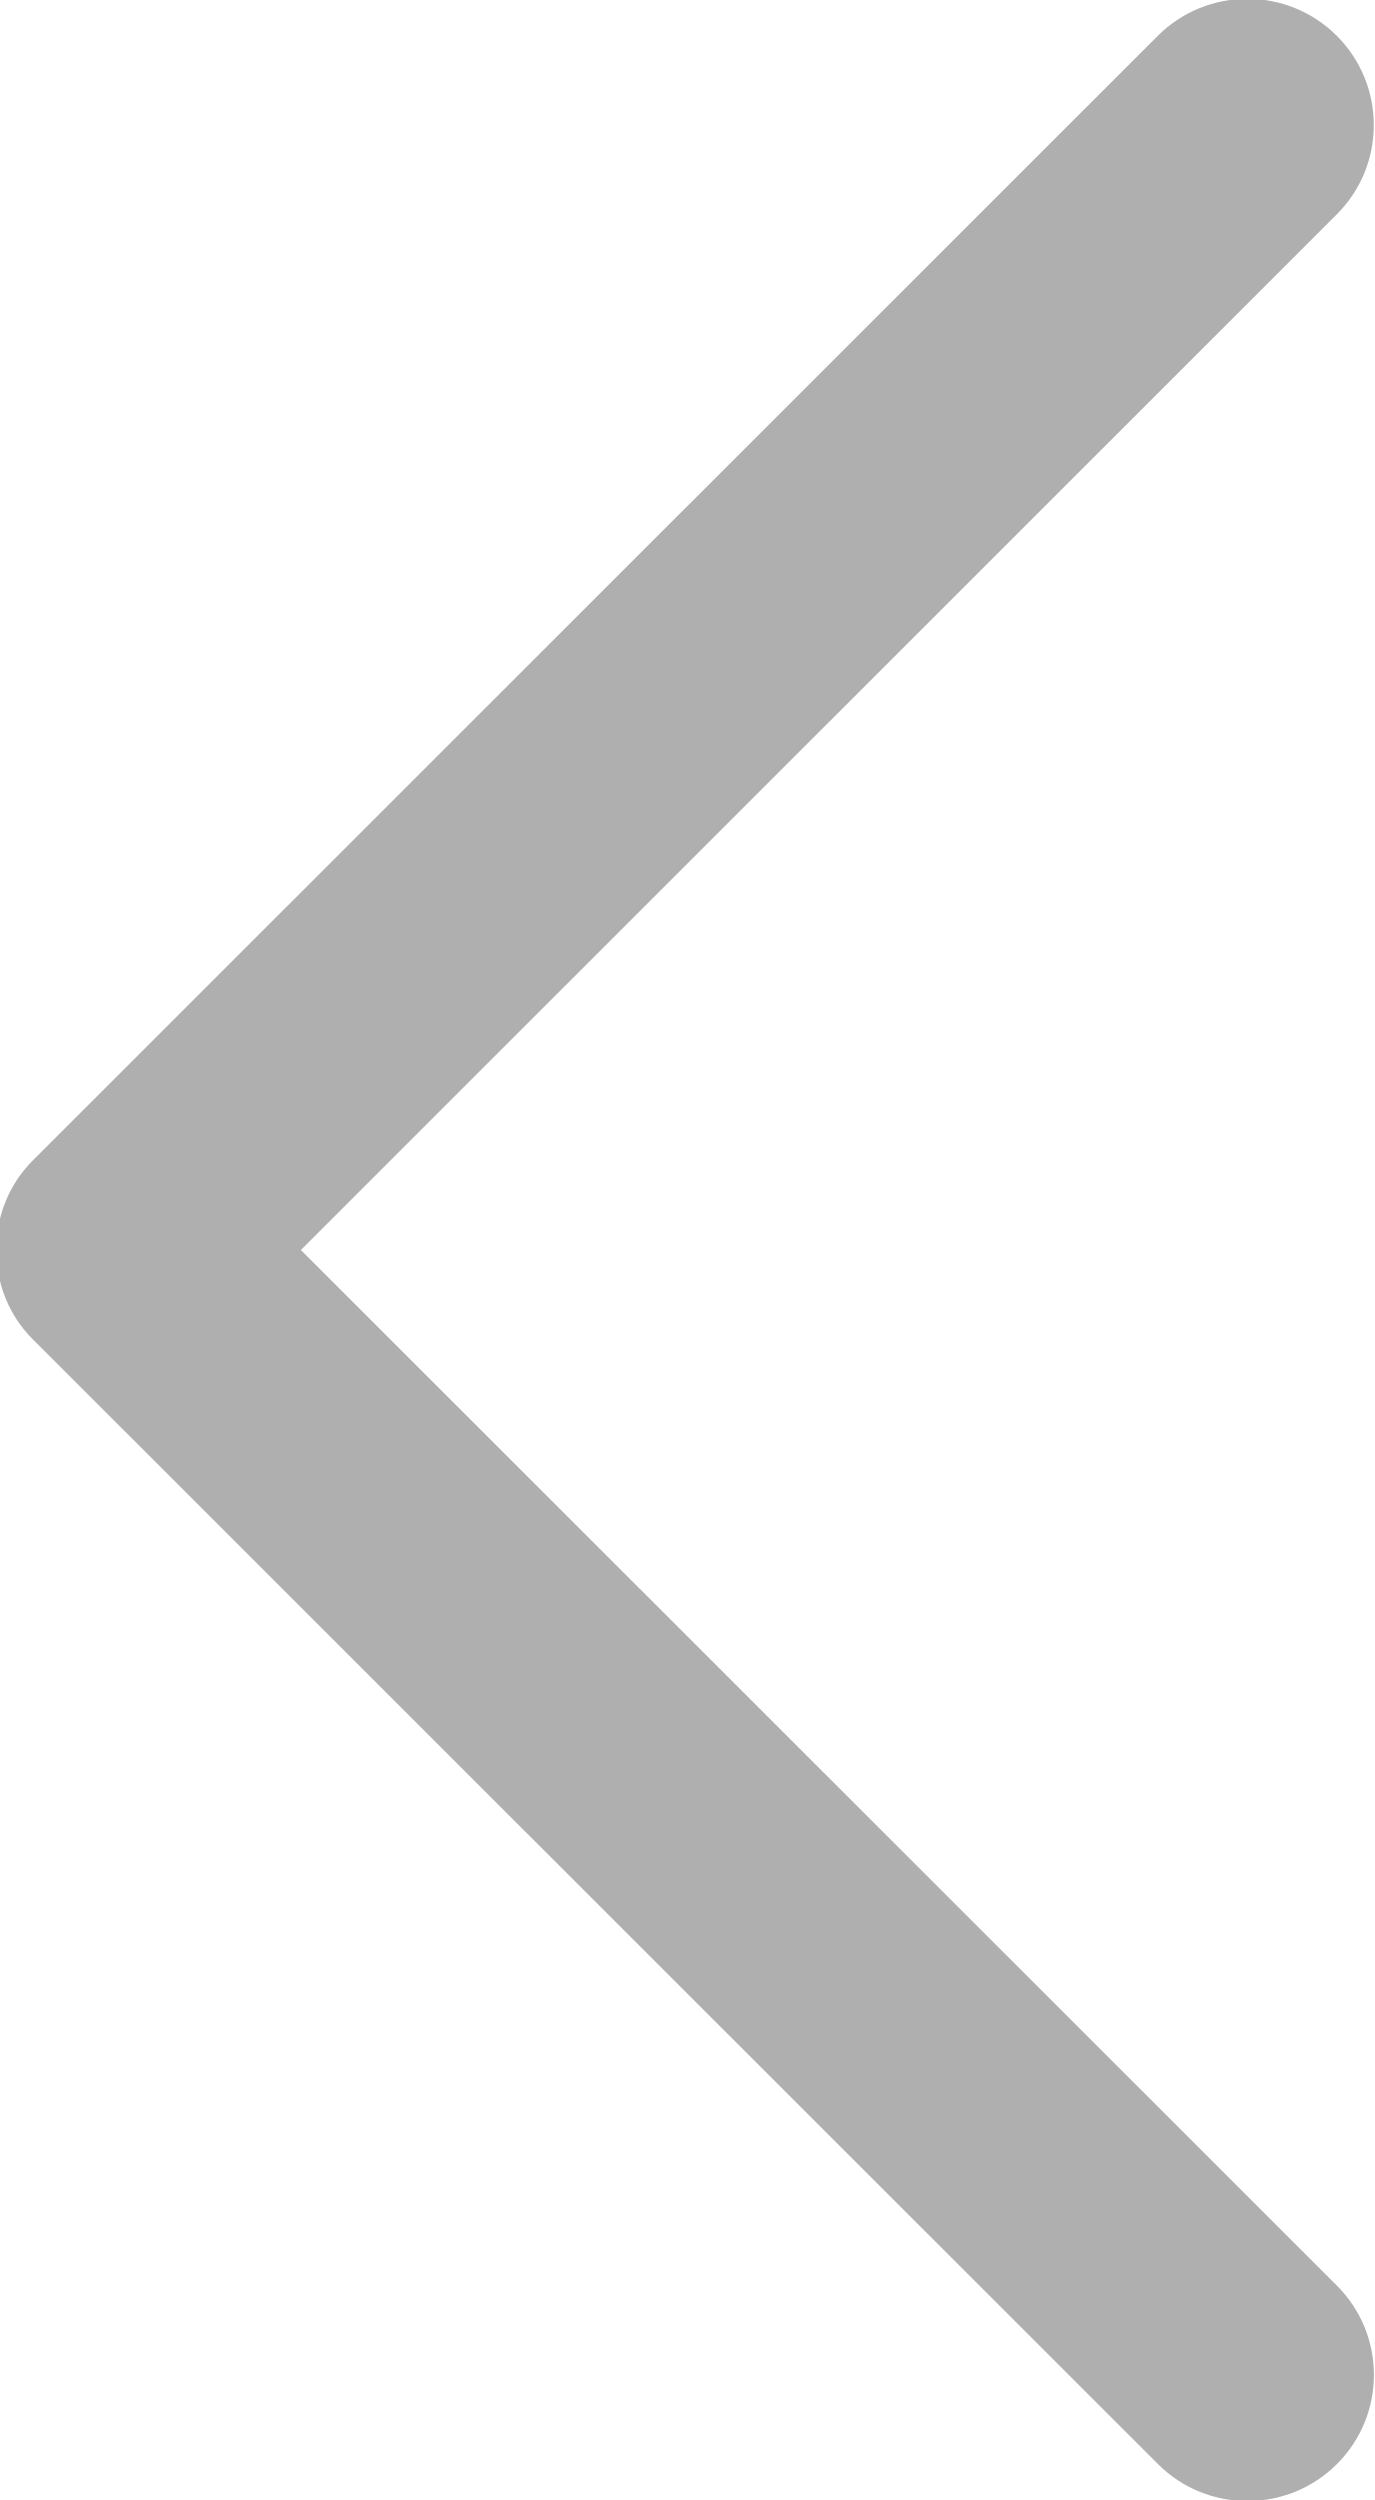
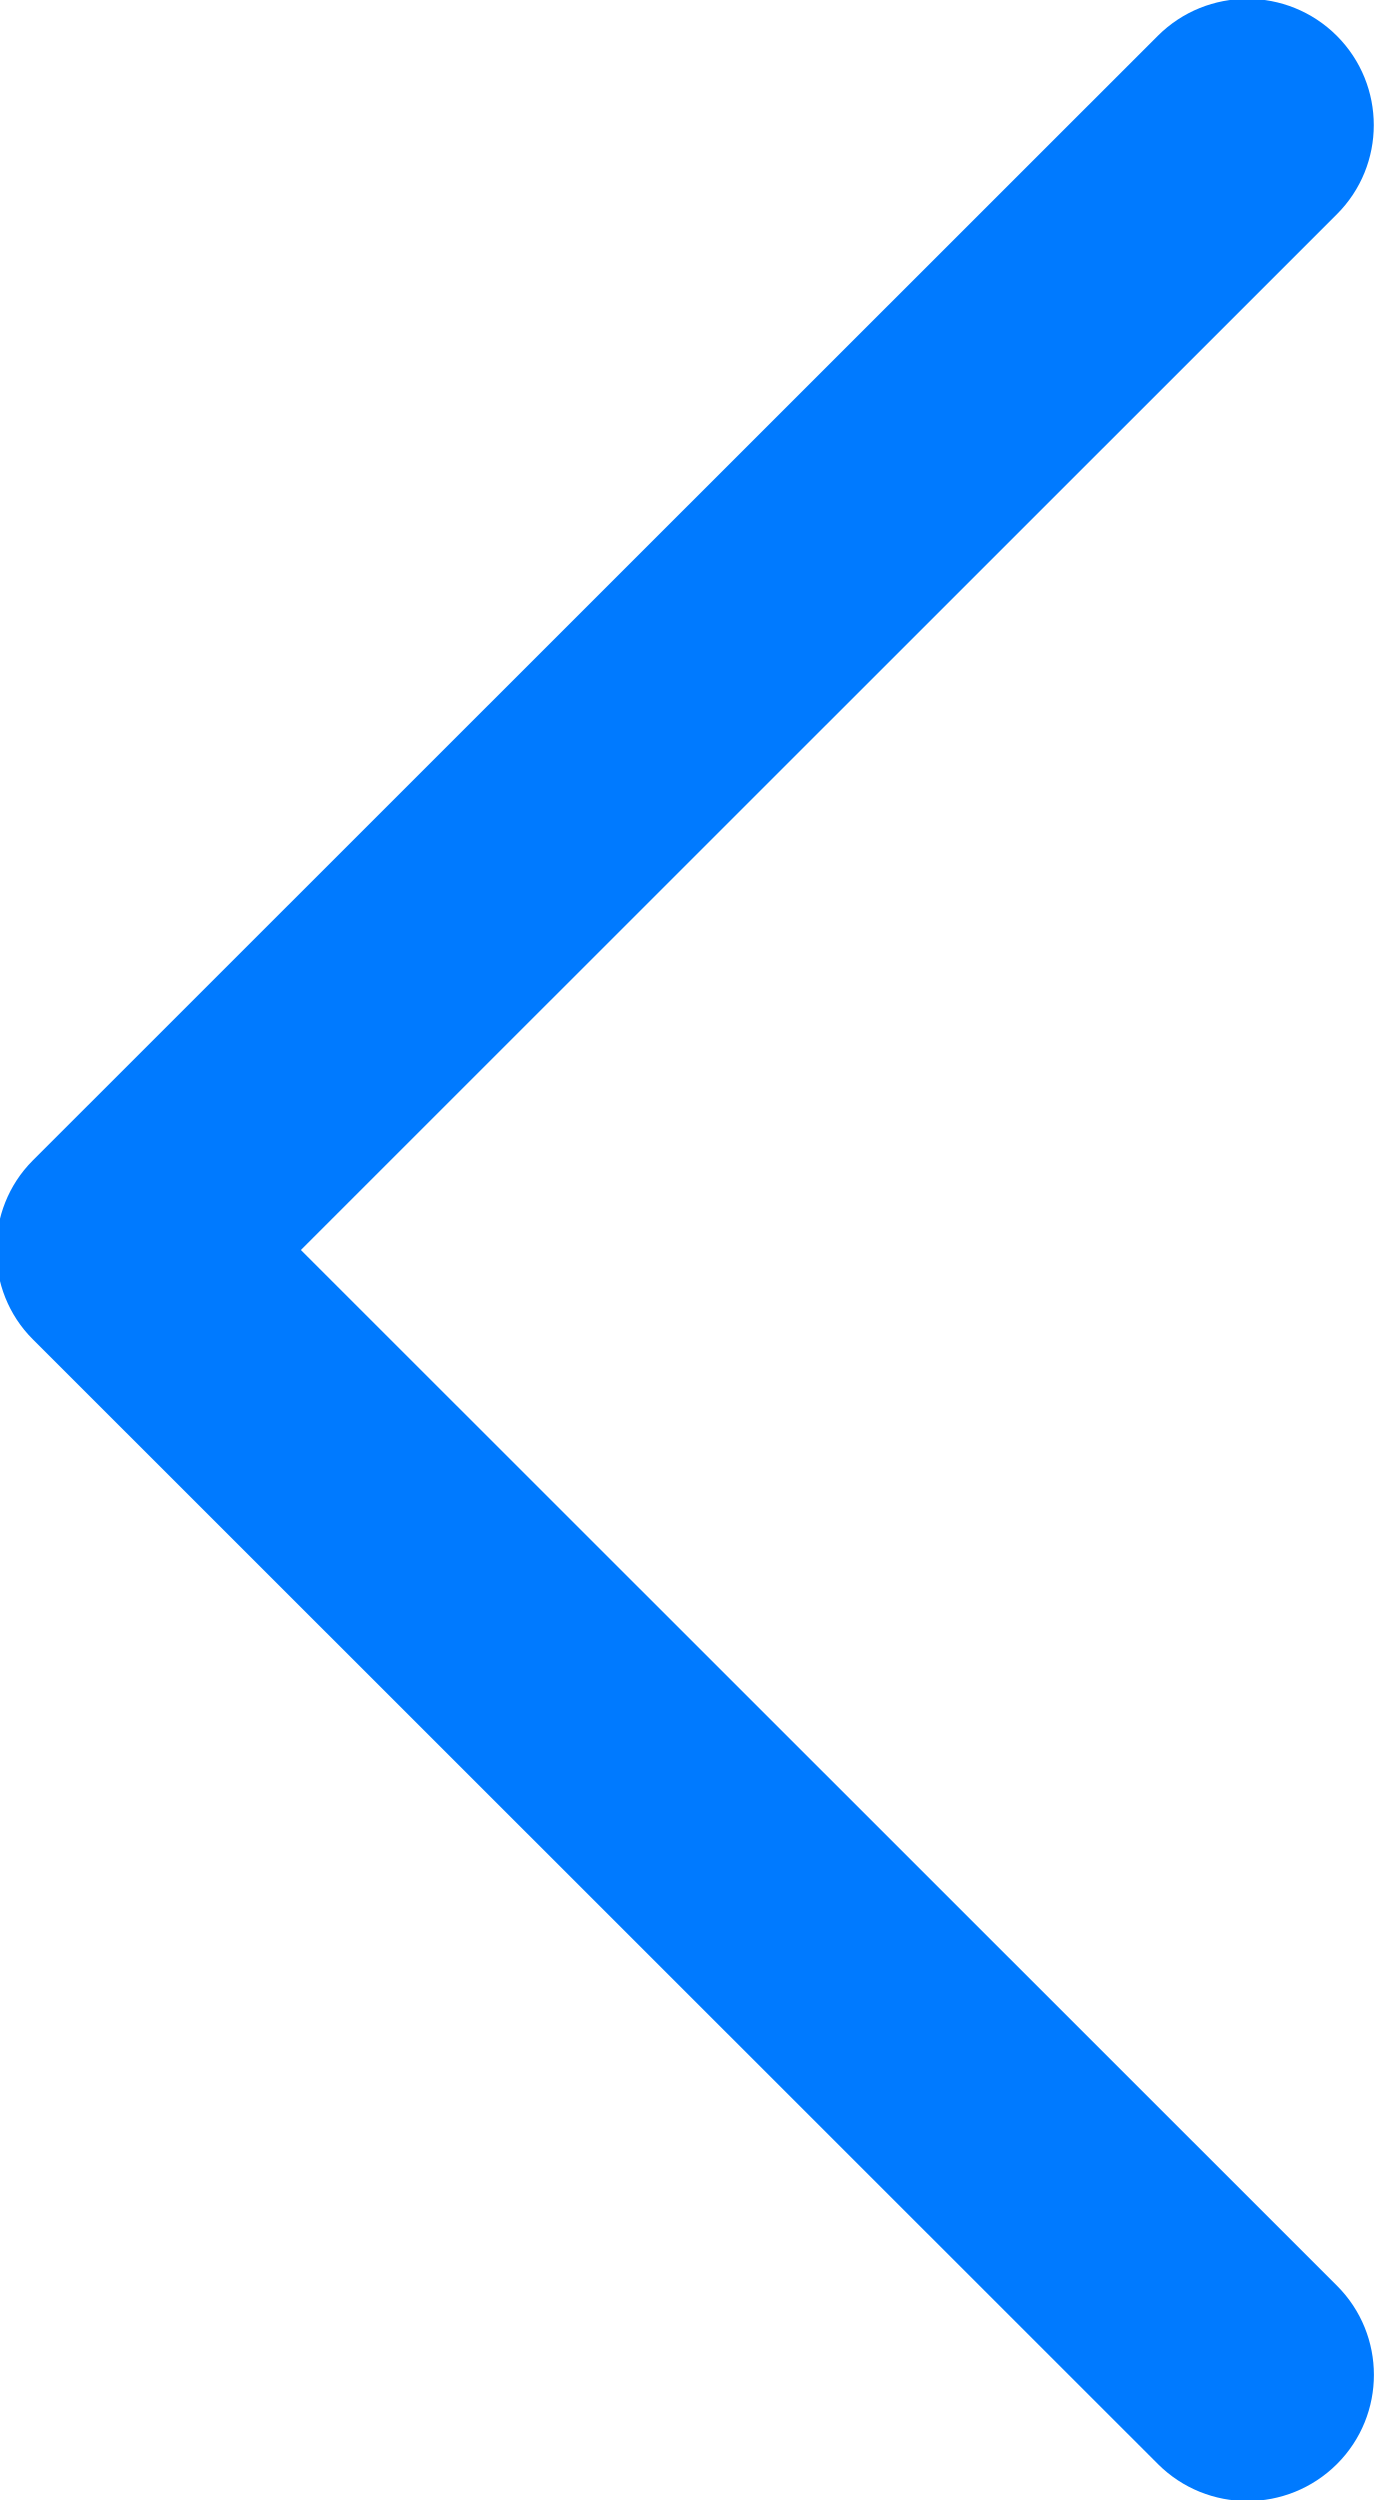
<svg xmlns="http://www.w3.org/2000/svg" width="11px" height="20px" viewBox="0 0 11 20" version="1.1">
  <g id="Page-1" stroke="none" stroke-width="1" fill="none" fill-rule="evenodd">
-     <g id="17509559281540882605" transform="translate(-1, -1)" fill="#AfAFaf">
+     <g id="17509559281540882605" transform="translate(-1, -1)" fill="#007AFF">
      <path d="M1.262,11.714 L10.264,20.713 C10.659,21.107 11.299,21.107 11.695,20.713 C12.09,20.319 12.09,19.679 11.695,19.285 L3.407,11 L11.694,2.715 C12.089,2.321 12.089,1.681 11.694,1.286 C11.299,0.892 10.658,0.892 10.263,1.286 L1.261,10.285 C0.872,10.675 0.872,11.325 1.262,11.714 Z" id="Chevron_Right" />
    </g>
  </g>
</svg>
